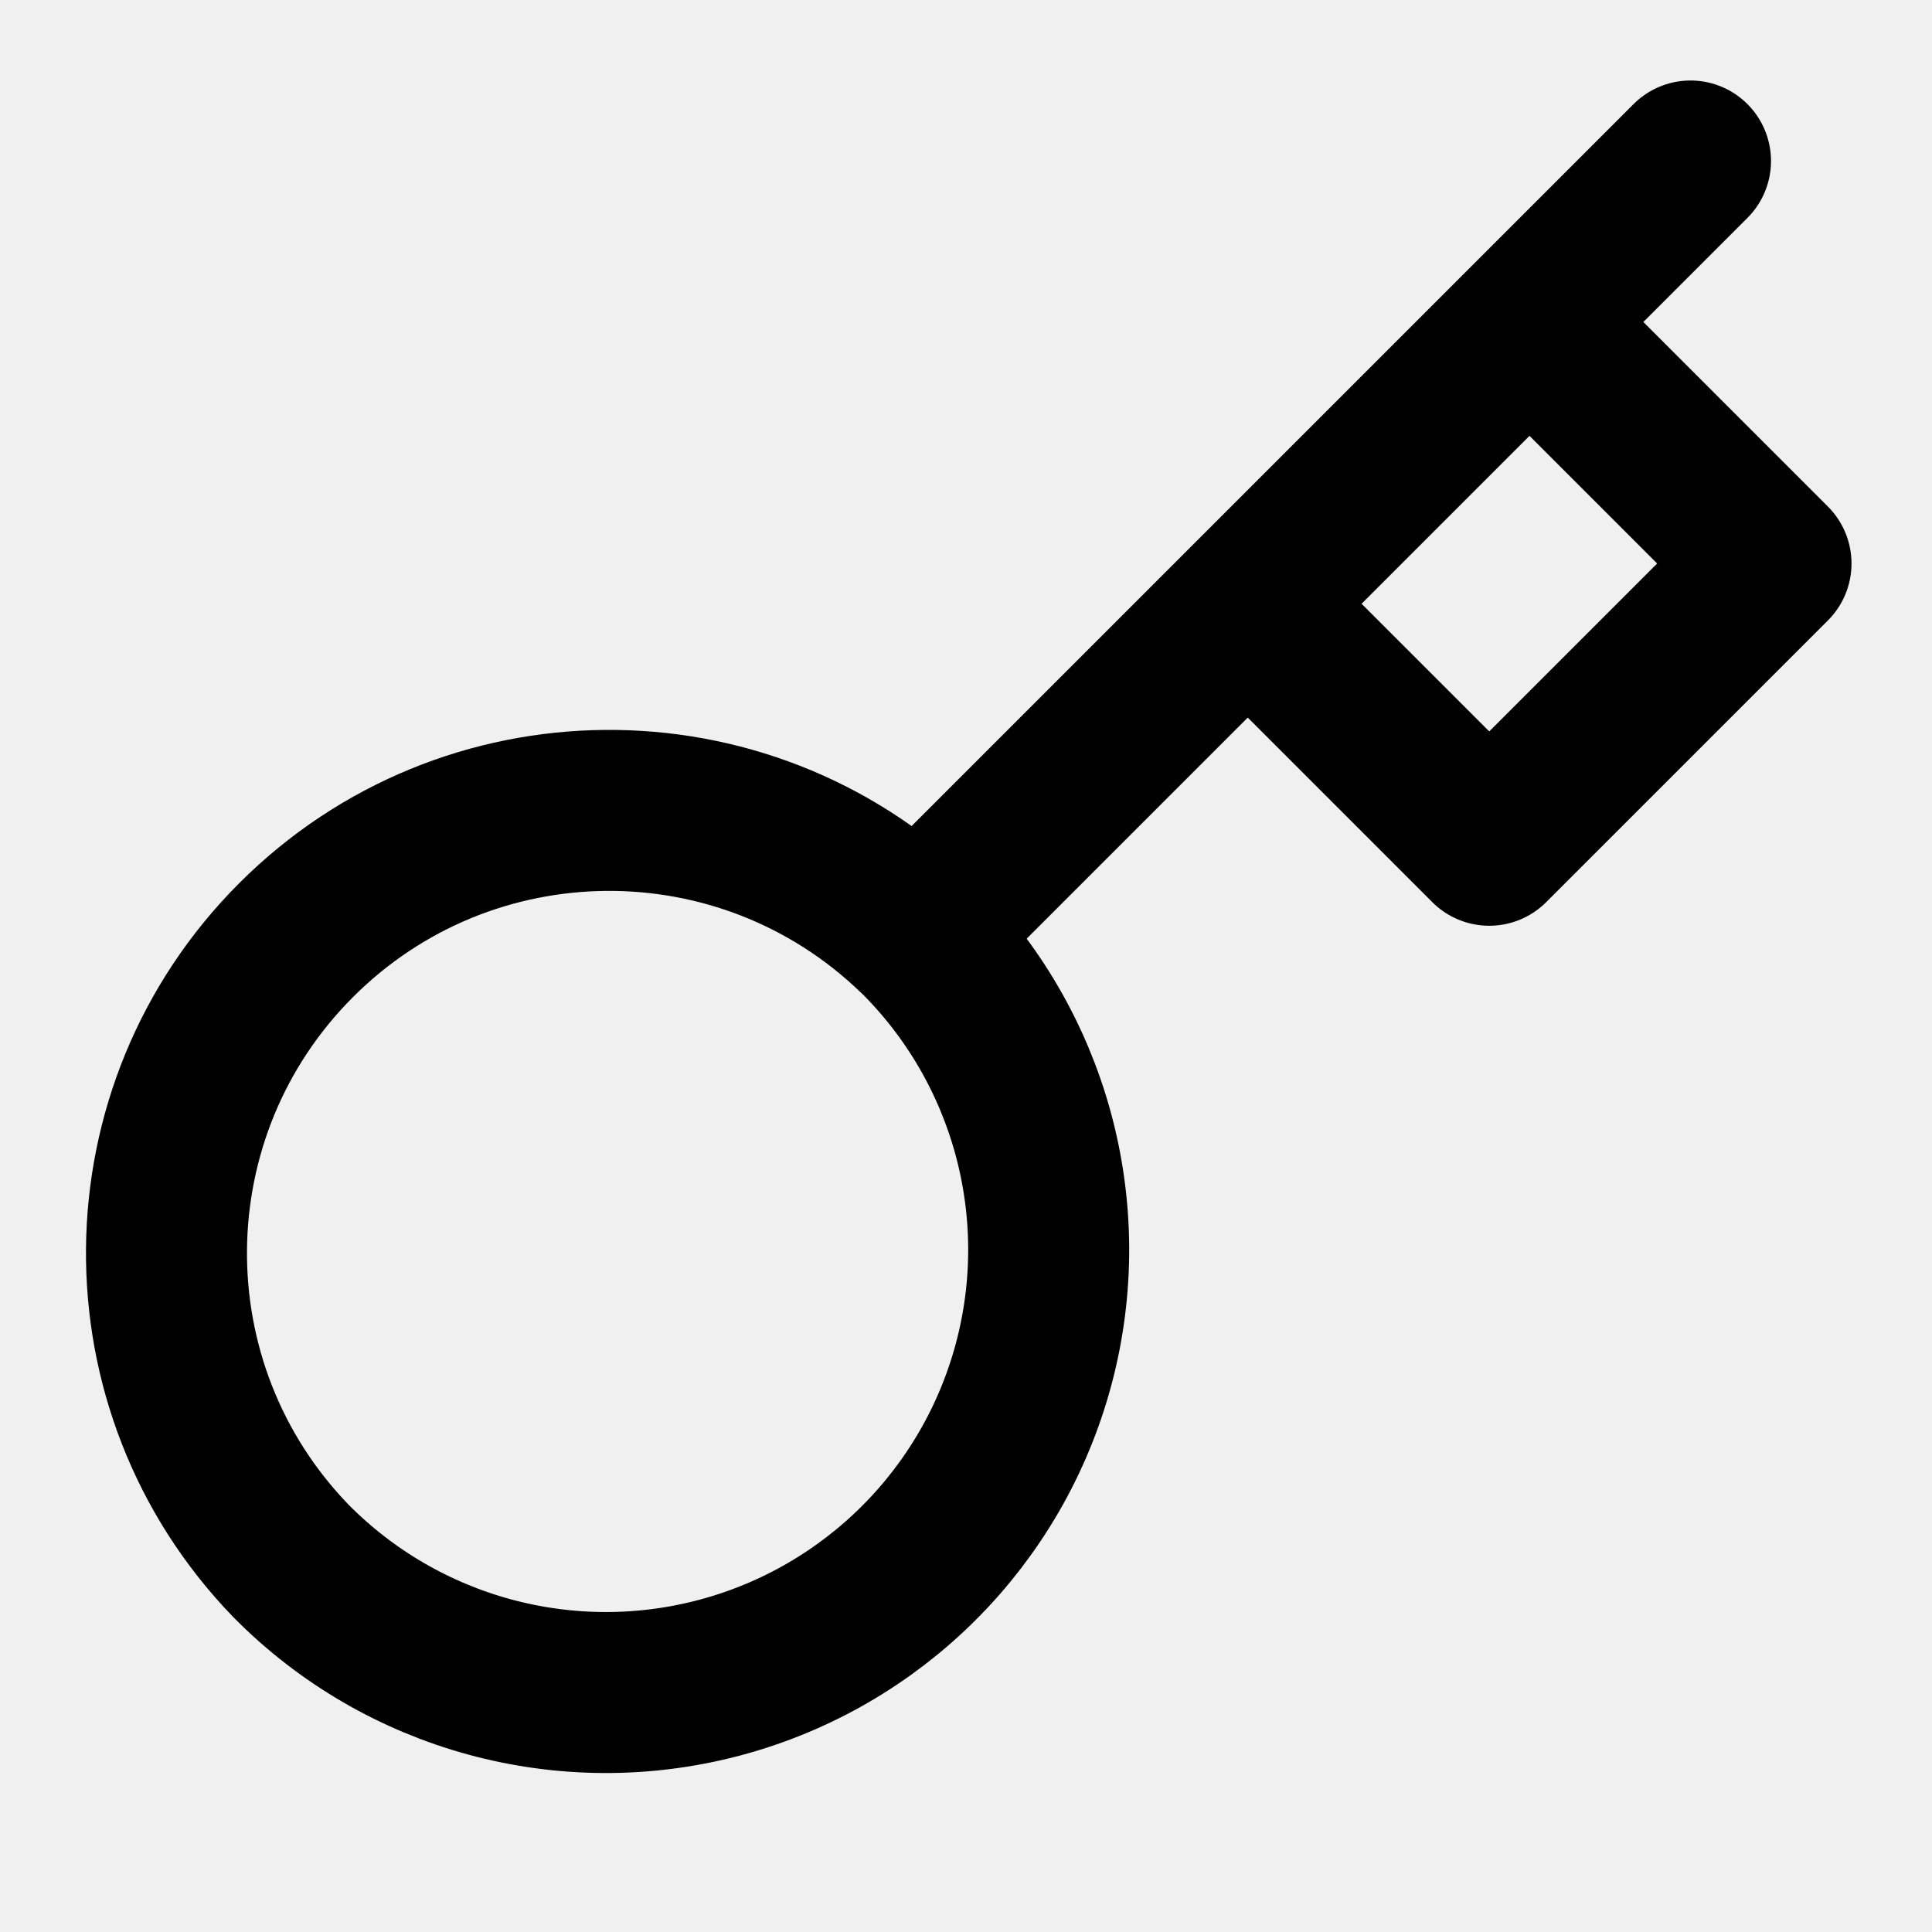
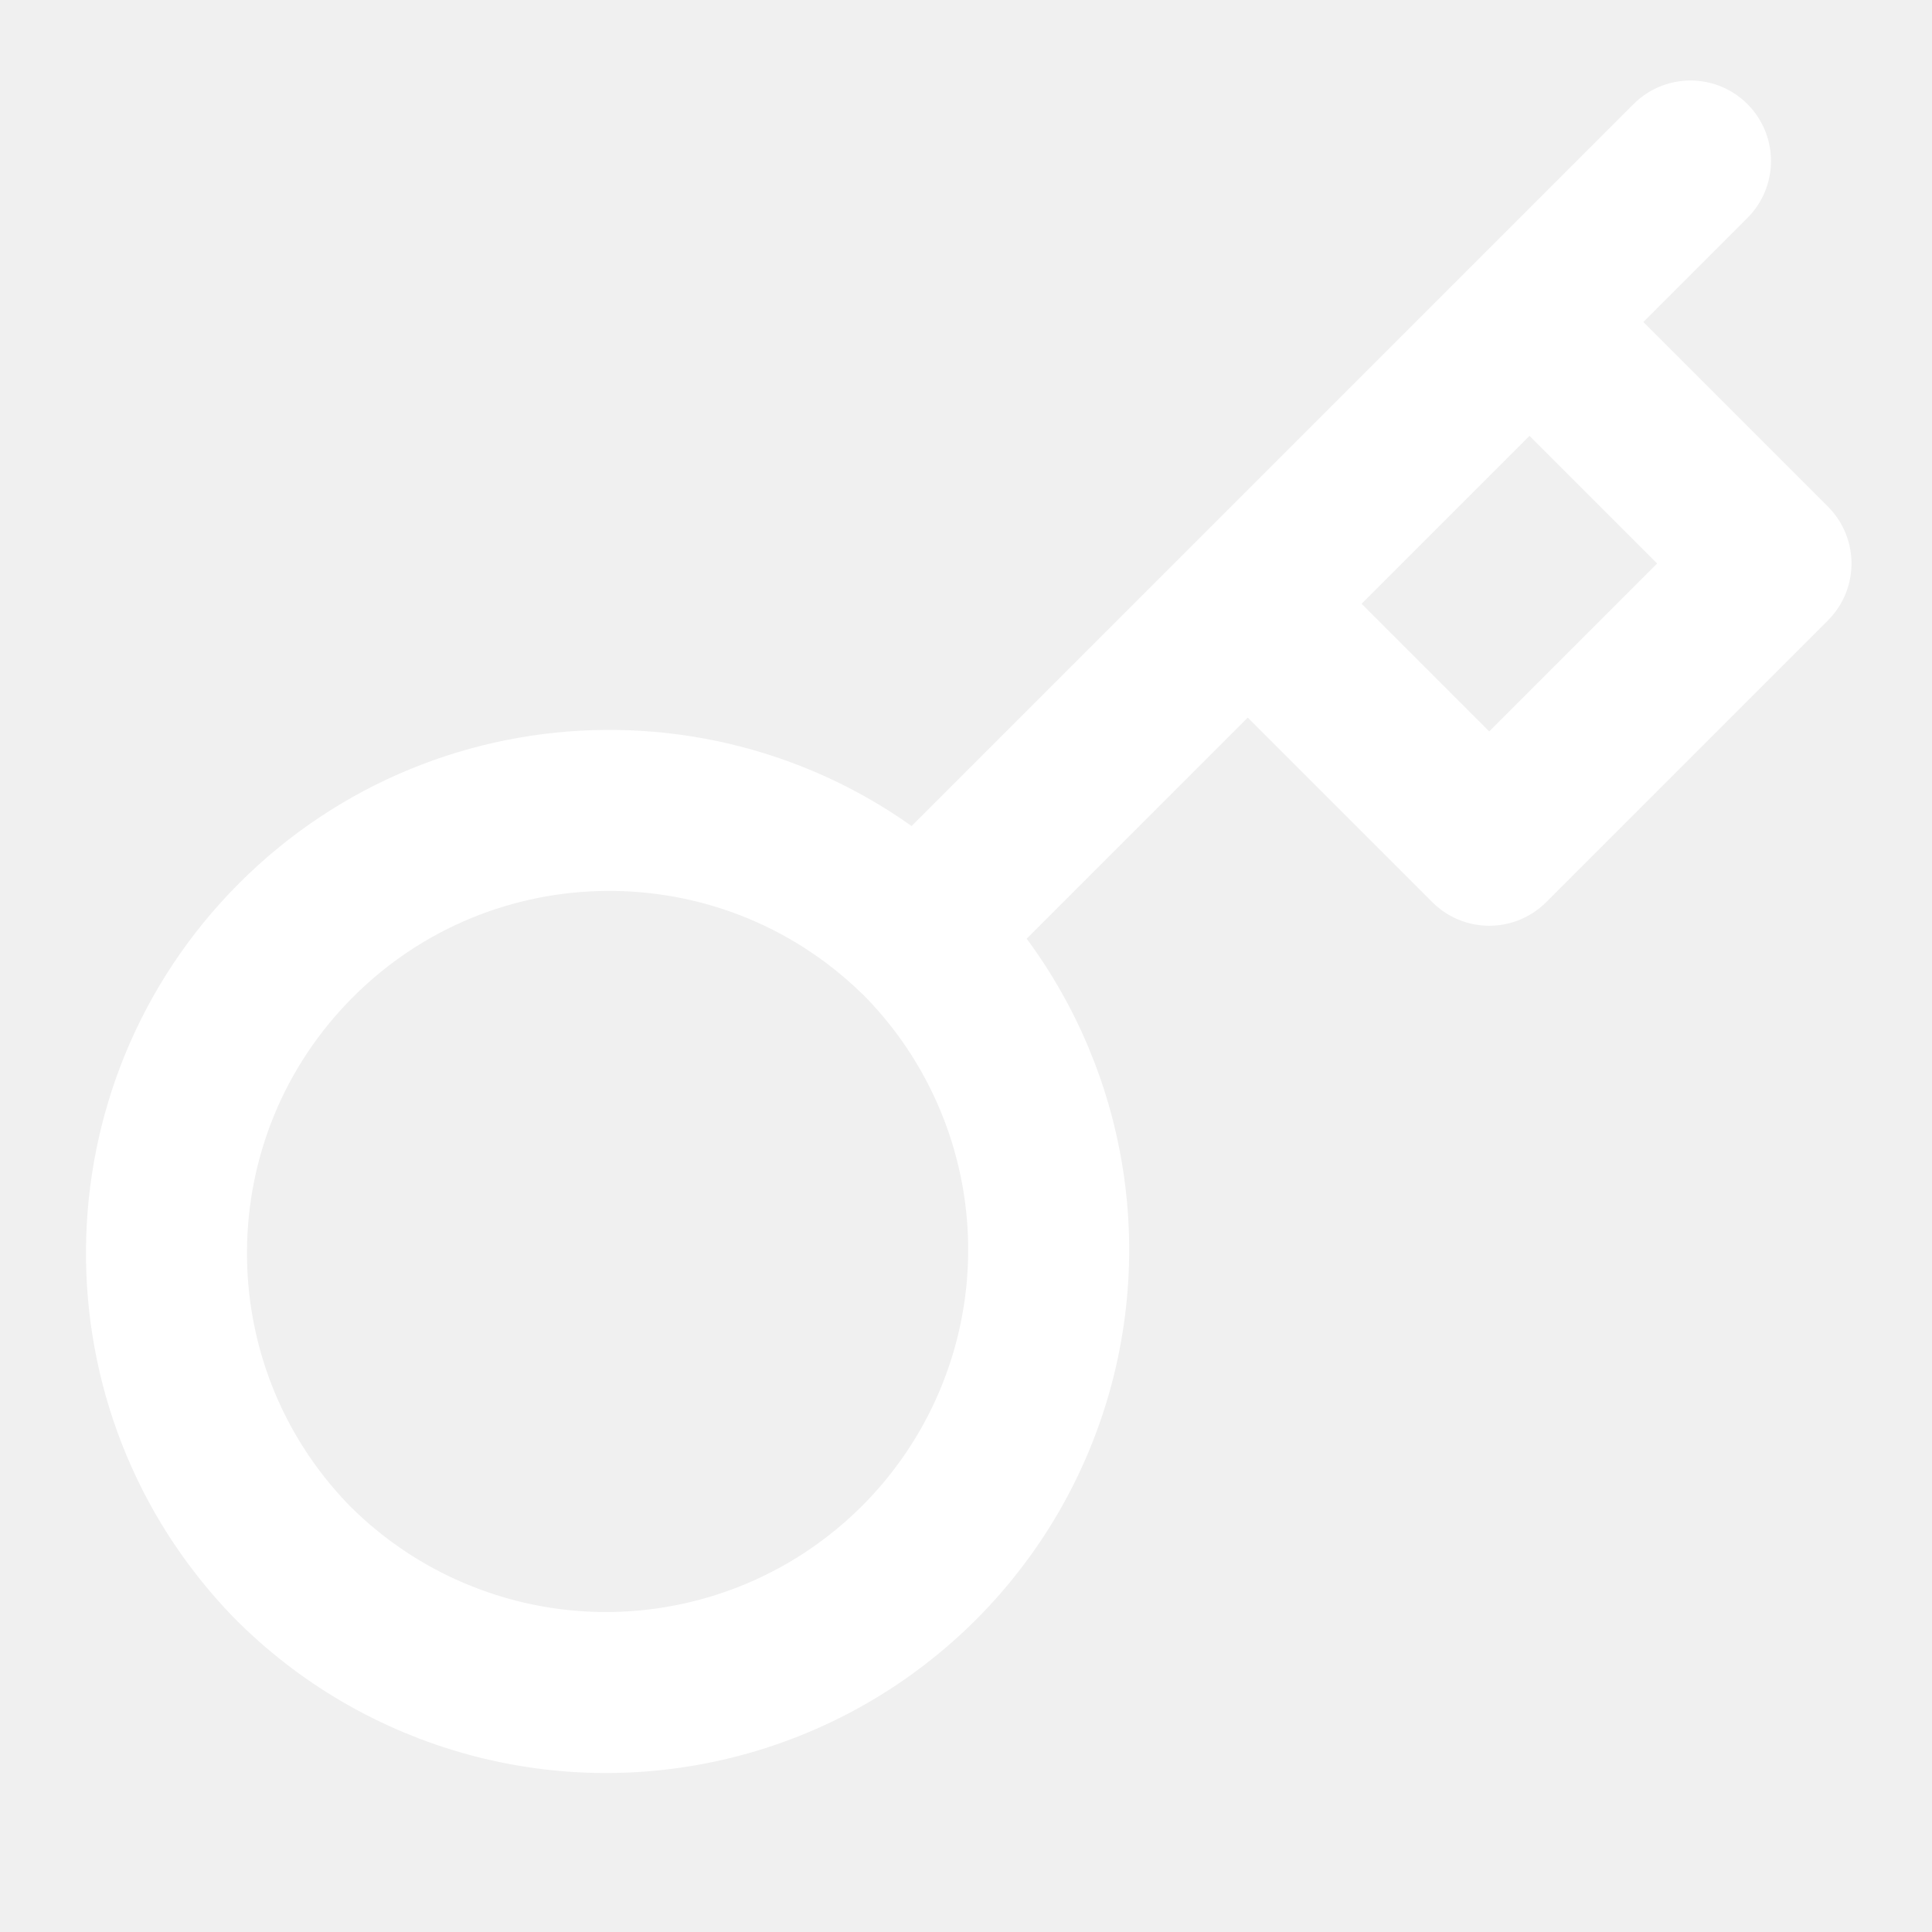
- <svg xmlns="http://www.w3.org/2000/svg" width="24" height="24" viewBox="0 0 24 24" fill="none" stroke="currentColor" stroke-width="2" stroke-linecap="round" stroke-linejoin="round" class="feather feather-key">
+ <svg xmlns="http://www.w3.org/2000/svg" width="24" height="24" viewBox="0 0 24 24" fill="none" stroke="#ffffff" stroke-width="2" stroke-linecap="round" stroke-linejoin="round" class="feather feather-key">
  <path d="M21 2l-2 2m-7.61 7.61a5.5 5.5 0 1 1-7.778 7.778 5.5 5.5 0 0 1 7.777-7.777zm0 0L15.5 7.5m0 0l3 3L22 7l-3-3m-3.5 3.5L19 4" />
</svg>
